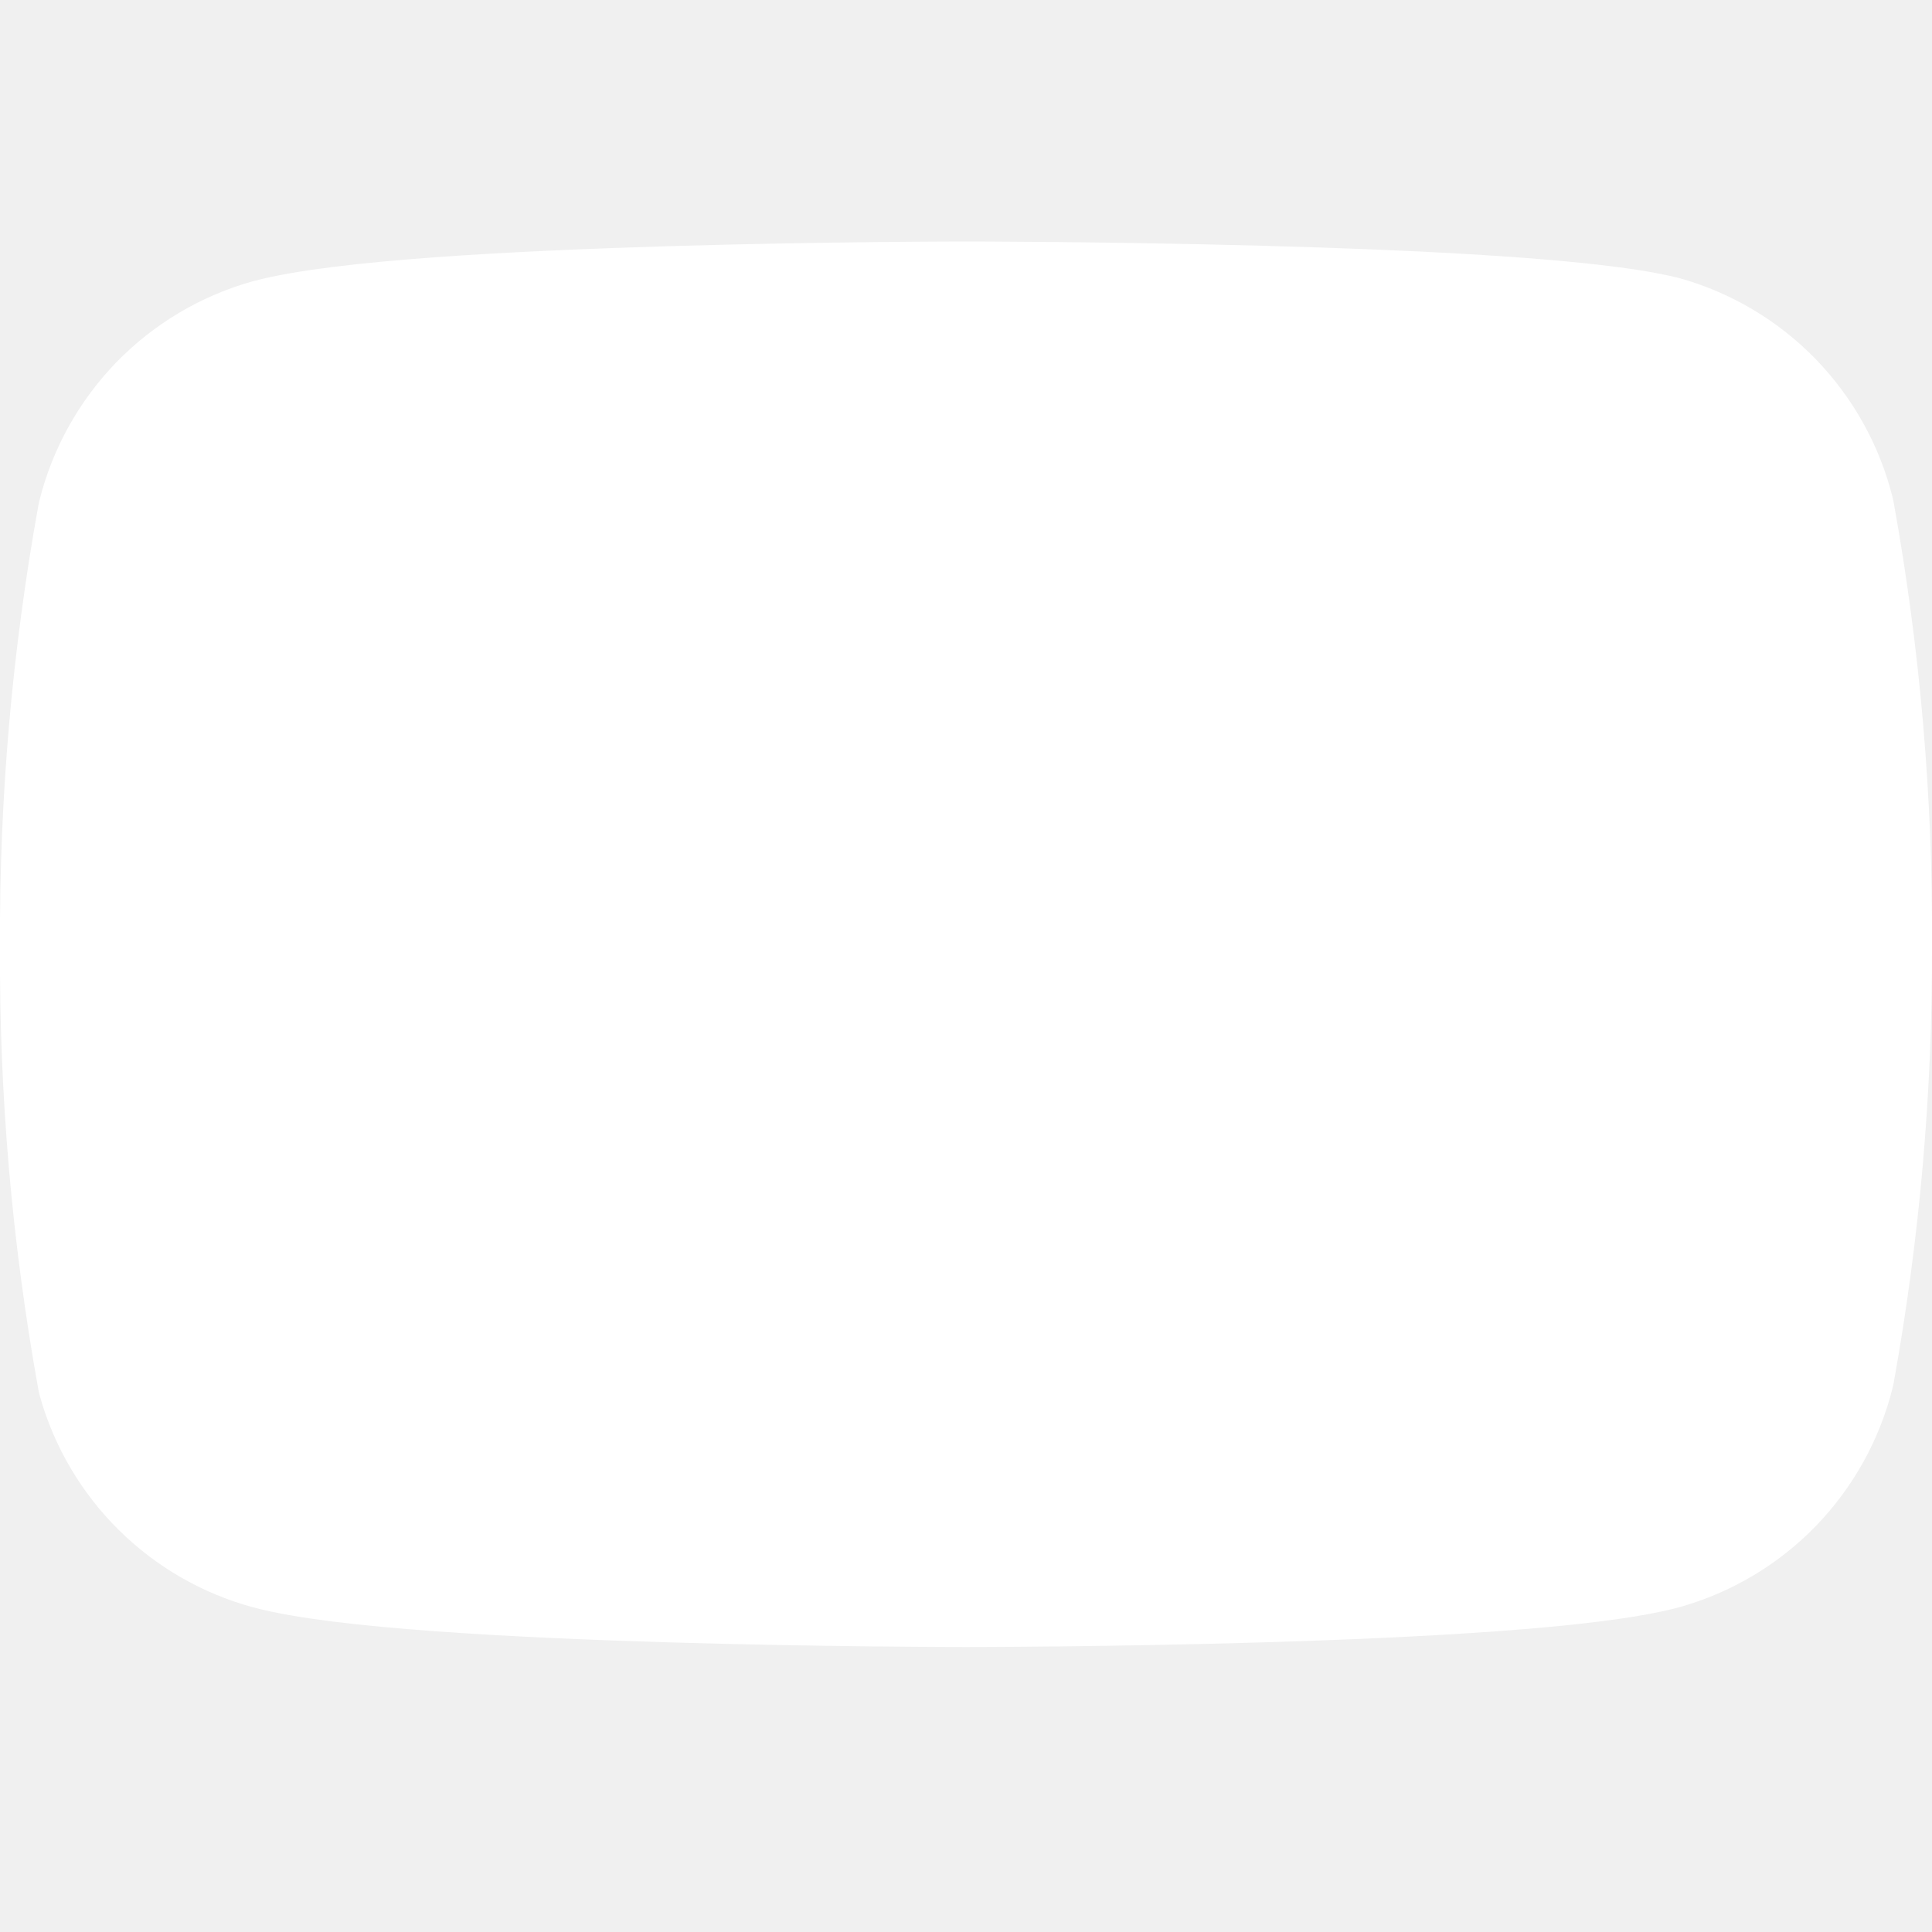
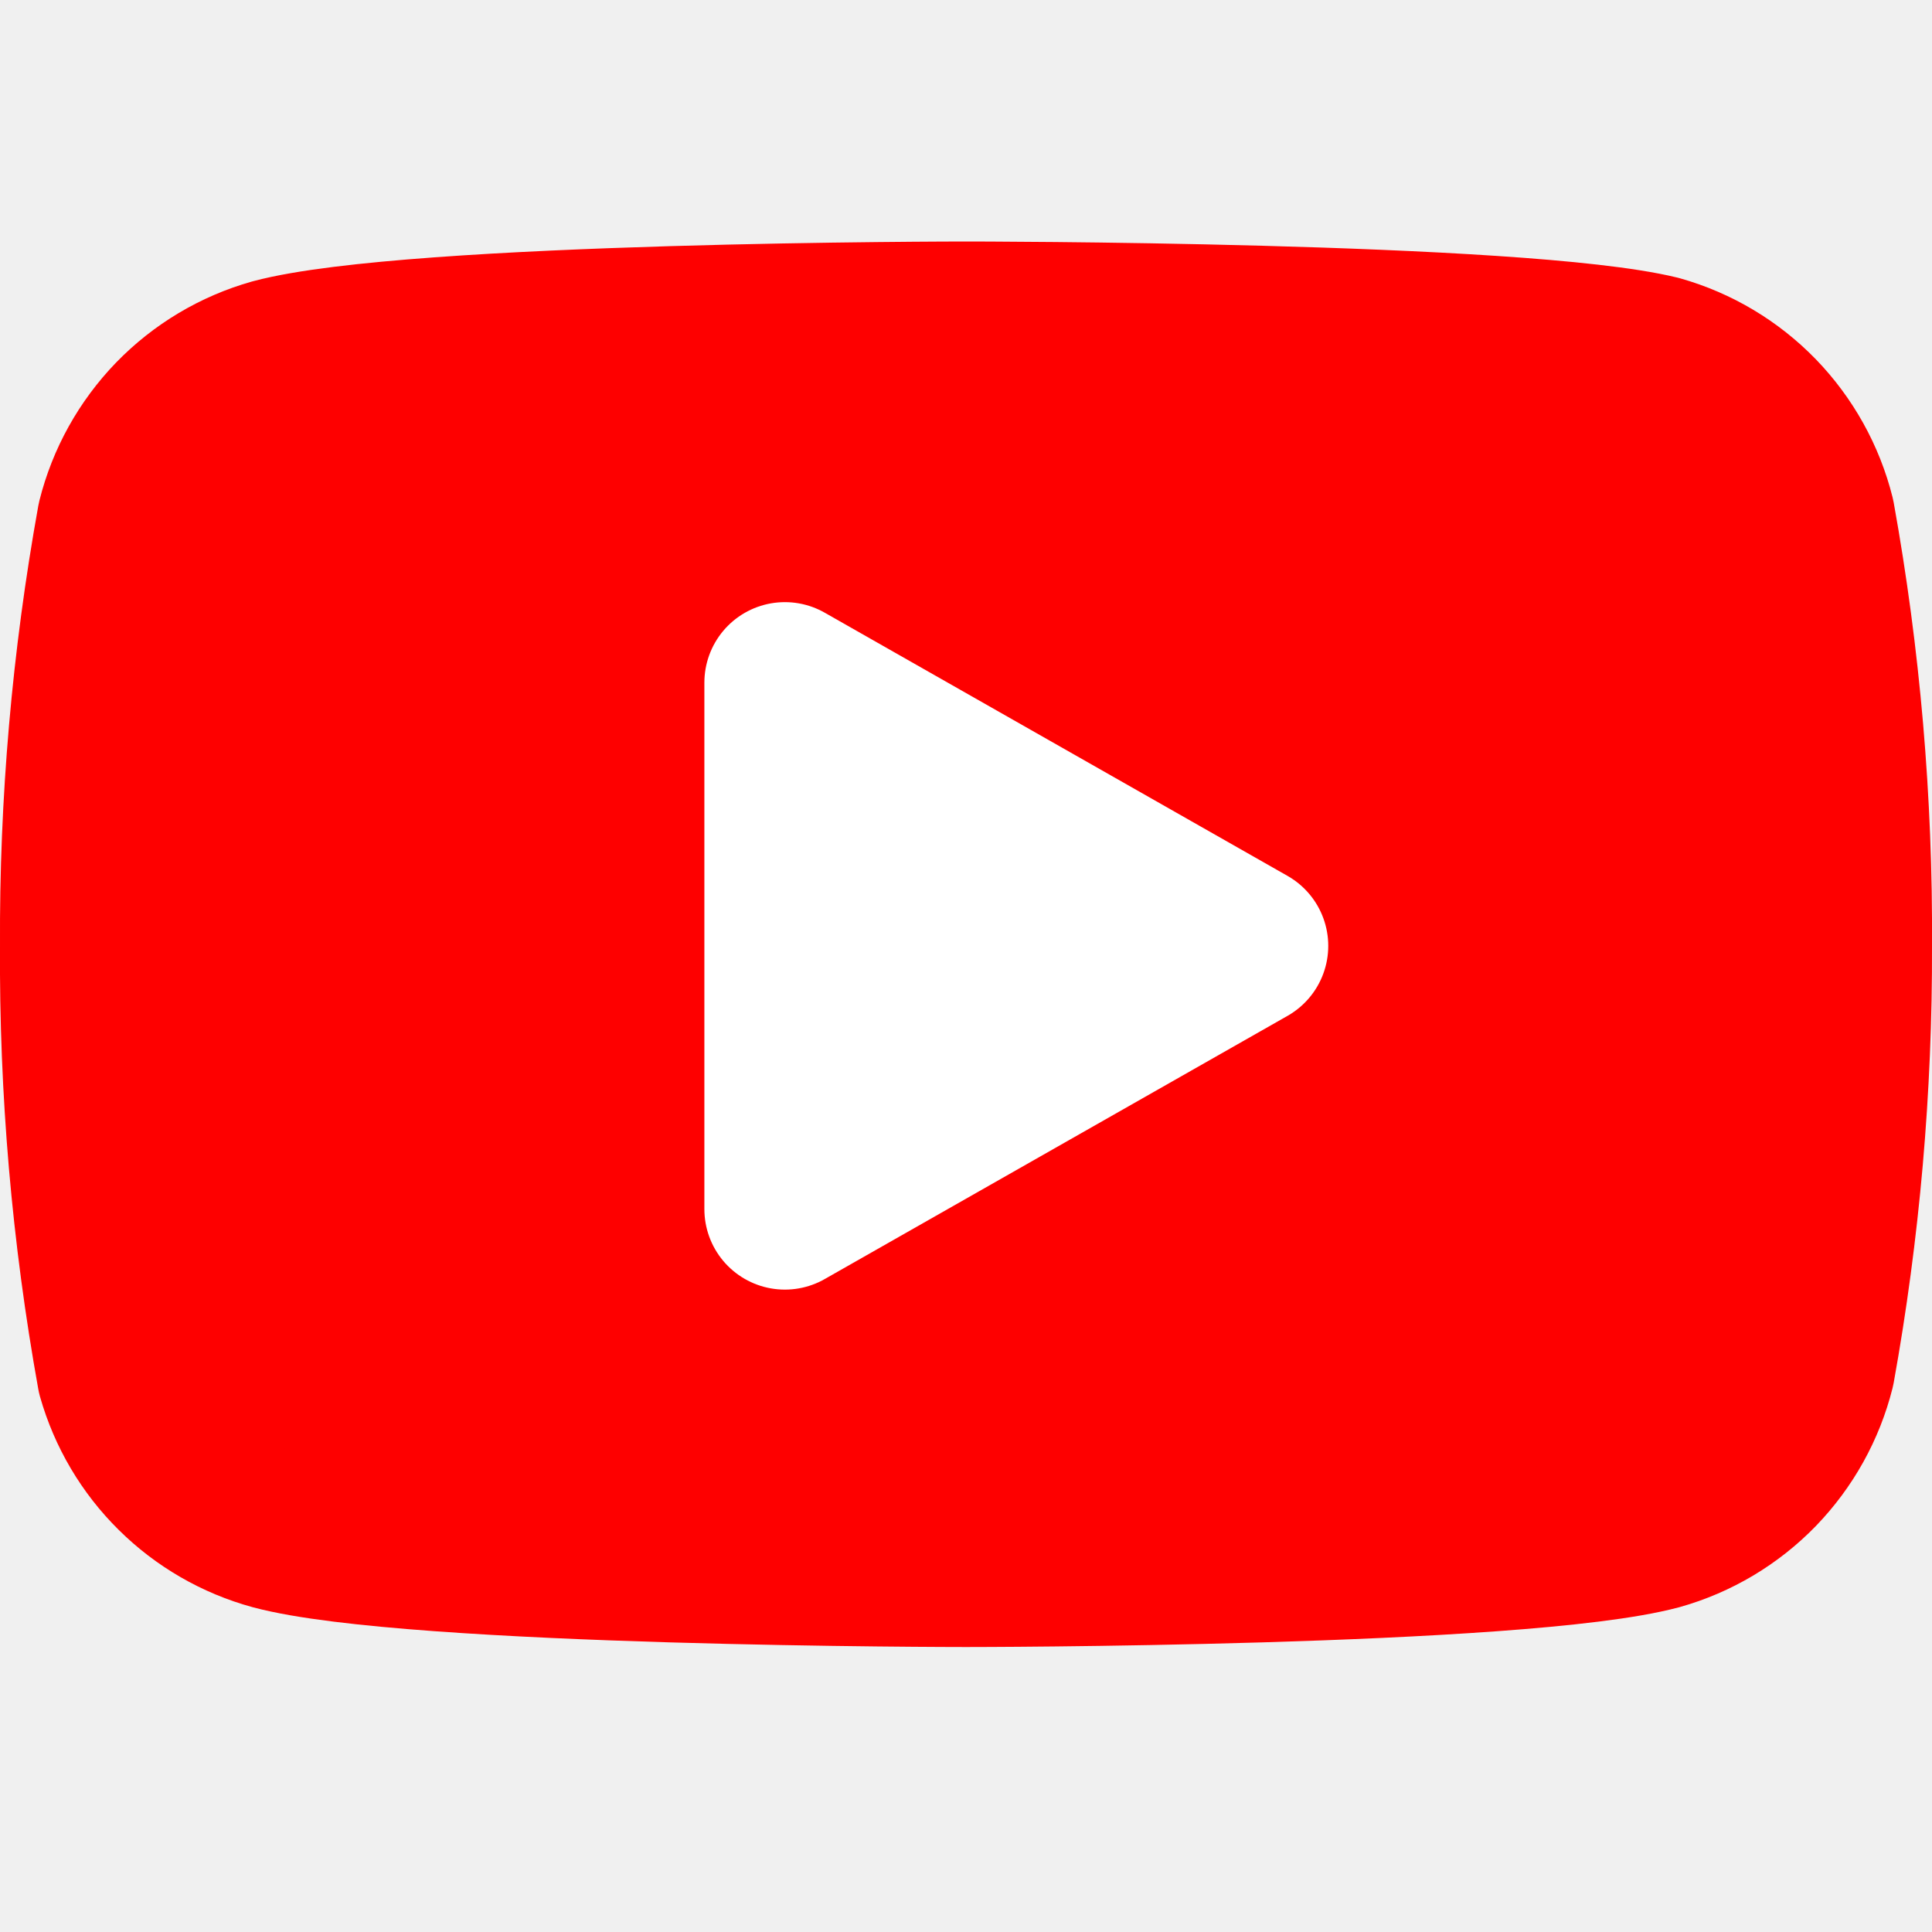
- <svg xmlns="http://www.w3.org/2000/svg" width="24" height="24" viewBox="0 0 24 24" fill="white">
-   <path d="M22.54 6.42C22.421 5.945 22.179 5.511 21.839 5.159C21.498 4.808 21.071 4.553 20.6 4.42C18.88 4 12 4 12 4C12 4 5.12 4 3.4 4.46C2.929 4.593 2.502 4.848 2.161 5.199C1.821 5.551 1.579 5.985 1.46 6.46C1.145 8.206 0.991 9.976 1 11.75C0.989 13.537 1.143 15.321 1.46 17.08C1.591 17.54 1.838 17.958 2.178 18.294C2.518 18.631 2.939 18.874 3.4 19C5.12 19.46 12 19.46 12 19.46C12 19.46 18.88 19.46 20.6 19C21.071 18.867 21.498 18.612 21.839 18.261C22.179 17.909 22.421 17.475 22.54 17C22.852 15.268 23.006 13.51 23 11.75C23.011 9.963 22.857 8.179 22.54 6.42Z" stroke="white" stroke-width="2" stroke-linecap="round" stroke-linejoin="round" />
-   <path d="M9.75 15.02L15.5 11.75L9.75 8.48V15.02Z" stroke="white" stroke-width="2" stroke-linecap="round" stroke-linejoin="round" />
+ <svg xmlns="http://www.w3.org/2000/svg" width="24" height="24" viewBox="0 0 24 24" fill="#fe0000">
+   <path d="M22.54 6.42C22.421 5.945 22.179 5.511 21.839 5.159C21.498 4.808 21.071 4.553 20.6 4.42C18.88 4 12 4 12 4C12 4 5.12 4 3.4 4.46C2.929 4.593 2.502 4.848 2.161 5.199C1.821 5.551 1.579 5.985 1.46 6.46C1.145 8.206 0.991 9.976 1 11.75C0.989 13.537 1.143 15.321 1.46 17.08C1.591 17.54 1.838 17.958 2.178 18.294C2.518 18.631 2.939 18.874 3.4 19C5.12 19.46 12 19.46 12 19.46C12 19.46 18.88 19.46 20.6 19C21.071 18.867 21.498 18.612 21.839 18.261C22.179 17.909 22.421 17.475 22.54 17C22.852 15.268 23.006 13.51 23 11.75C23.011 9.963 22.857 8.179 22.54 6.42Z" stroke="#fe0000" stroke-width="2" stroke-linecap="round" stroke-linejoin="round" />
+   <path d="M9.75 15.02L15.5 11.75L9.75 8.48V15.02Z" stroke="white" fill="white" stroke-width="2" stroke-linecap="round" stroke-linejoin="round" />
</svg>
